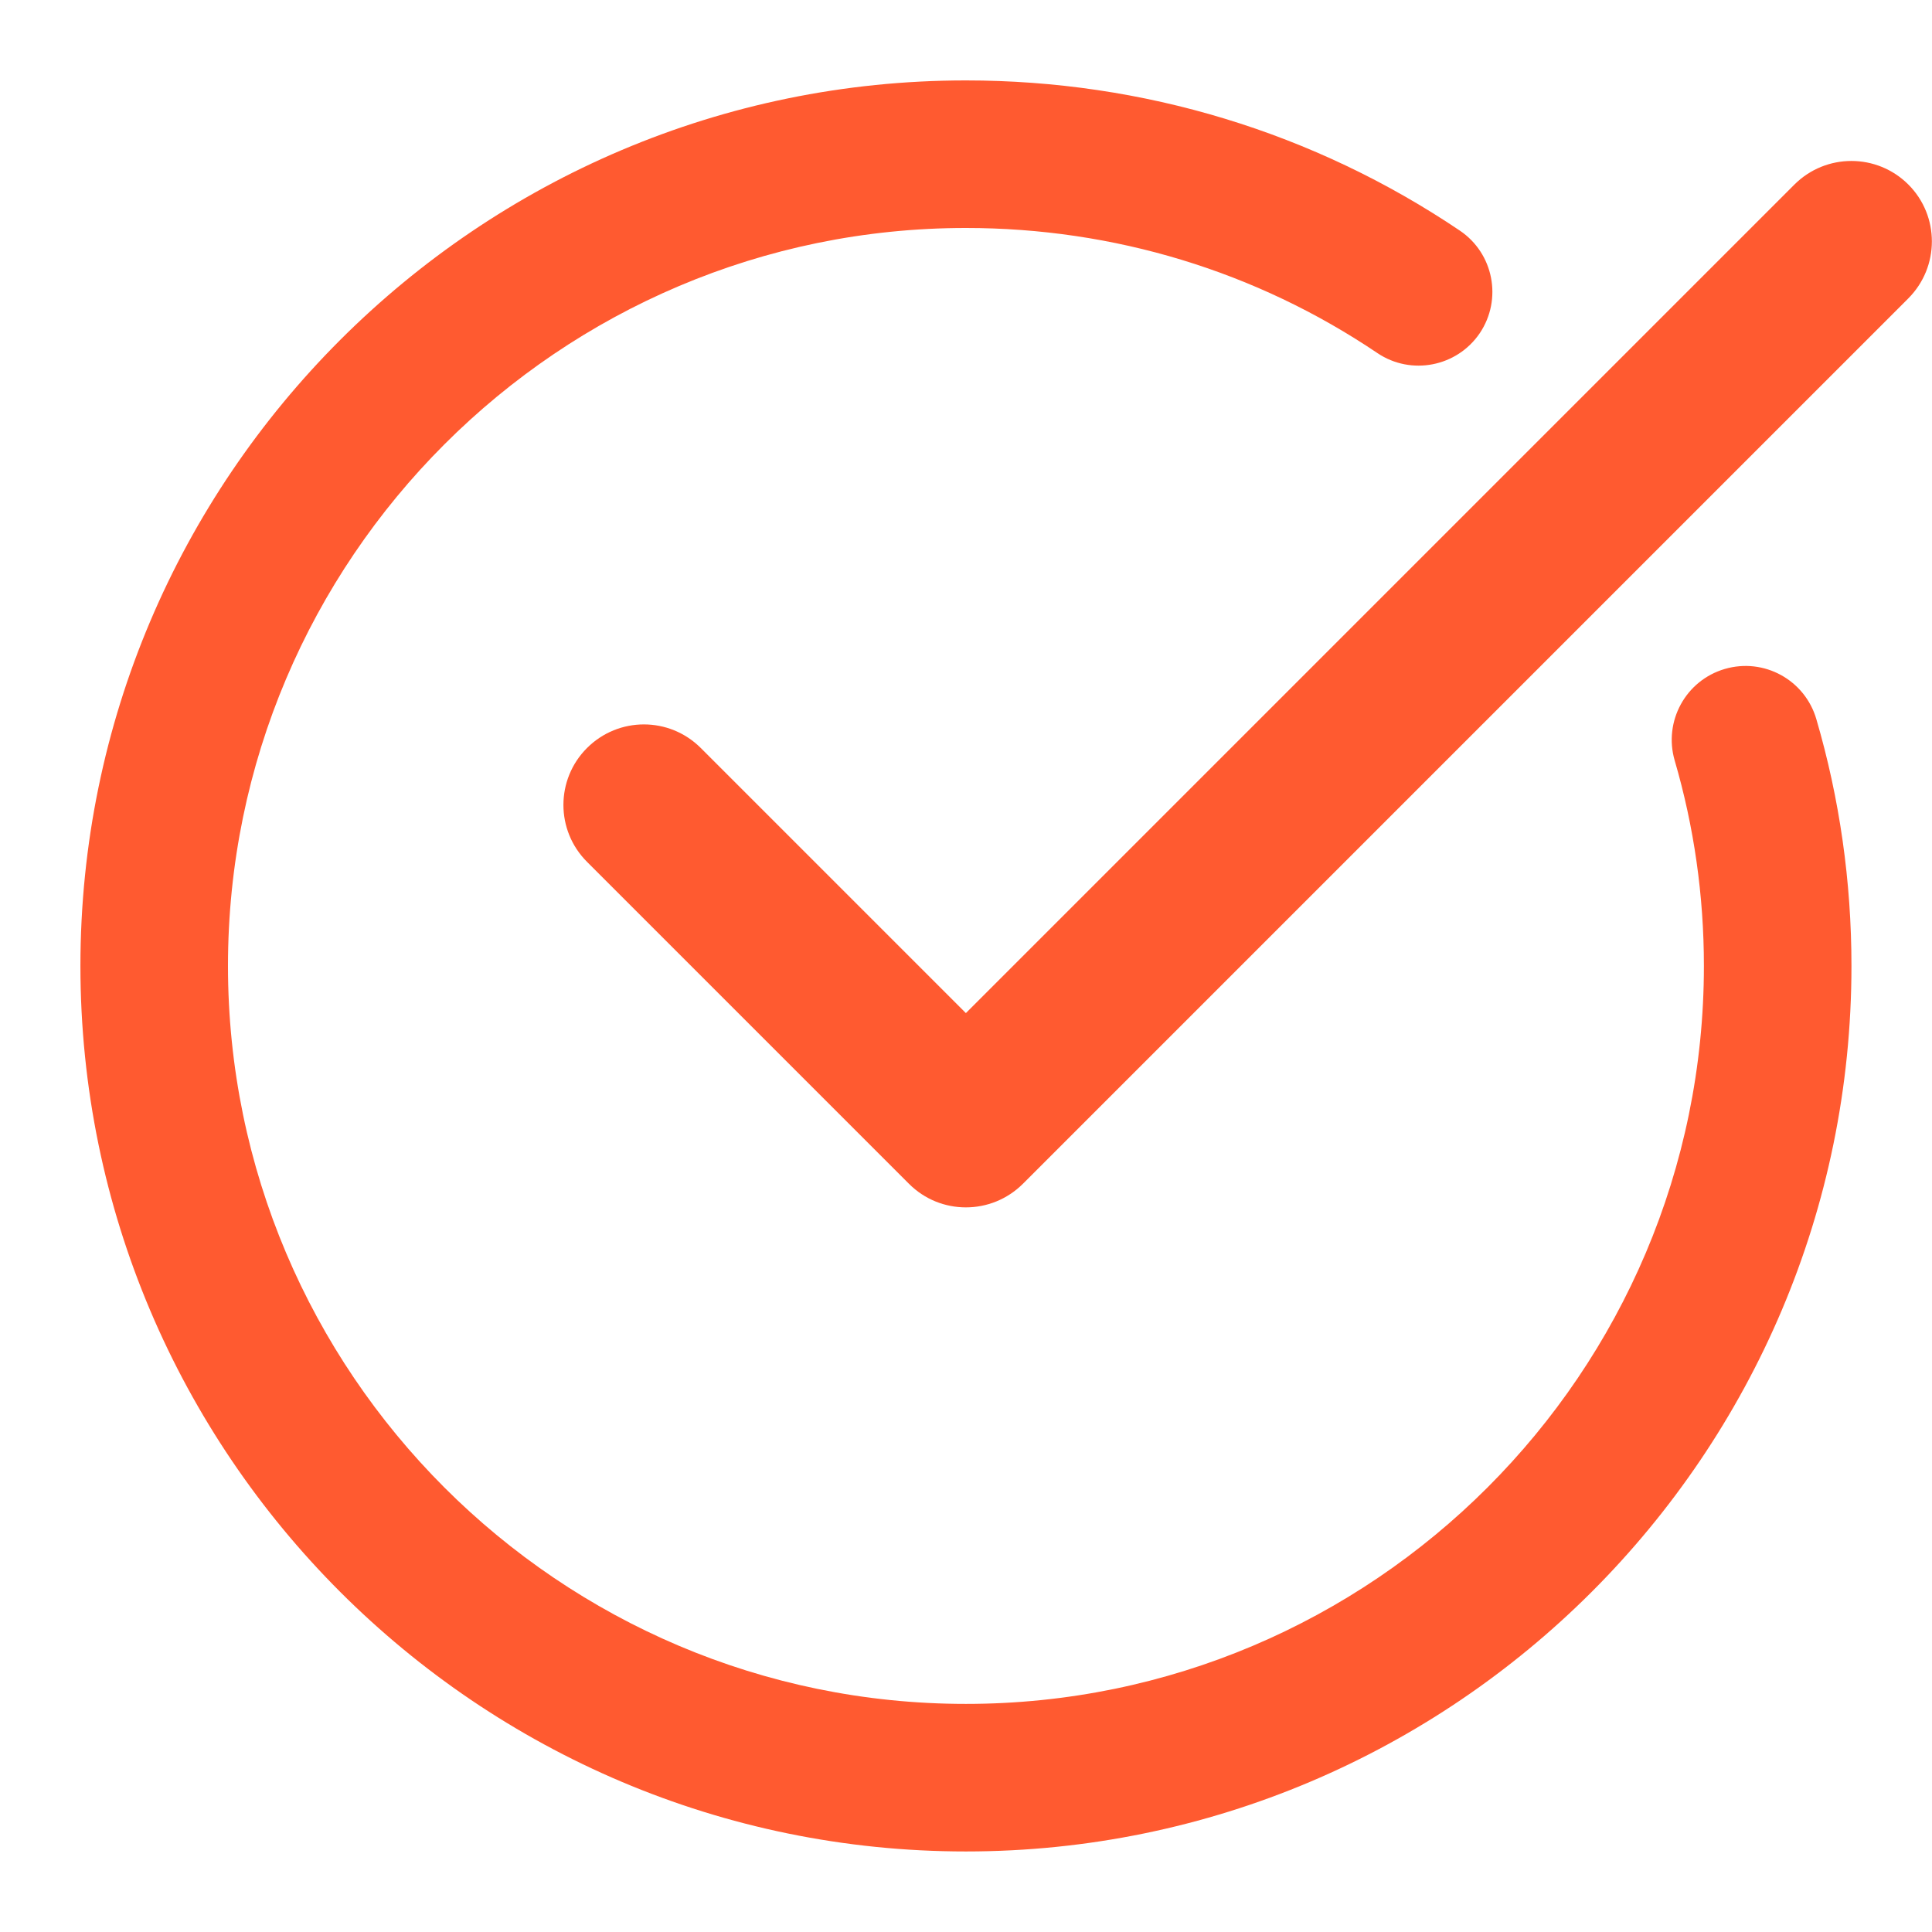
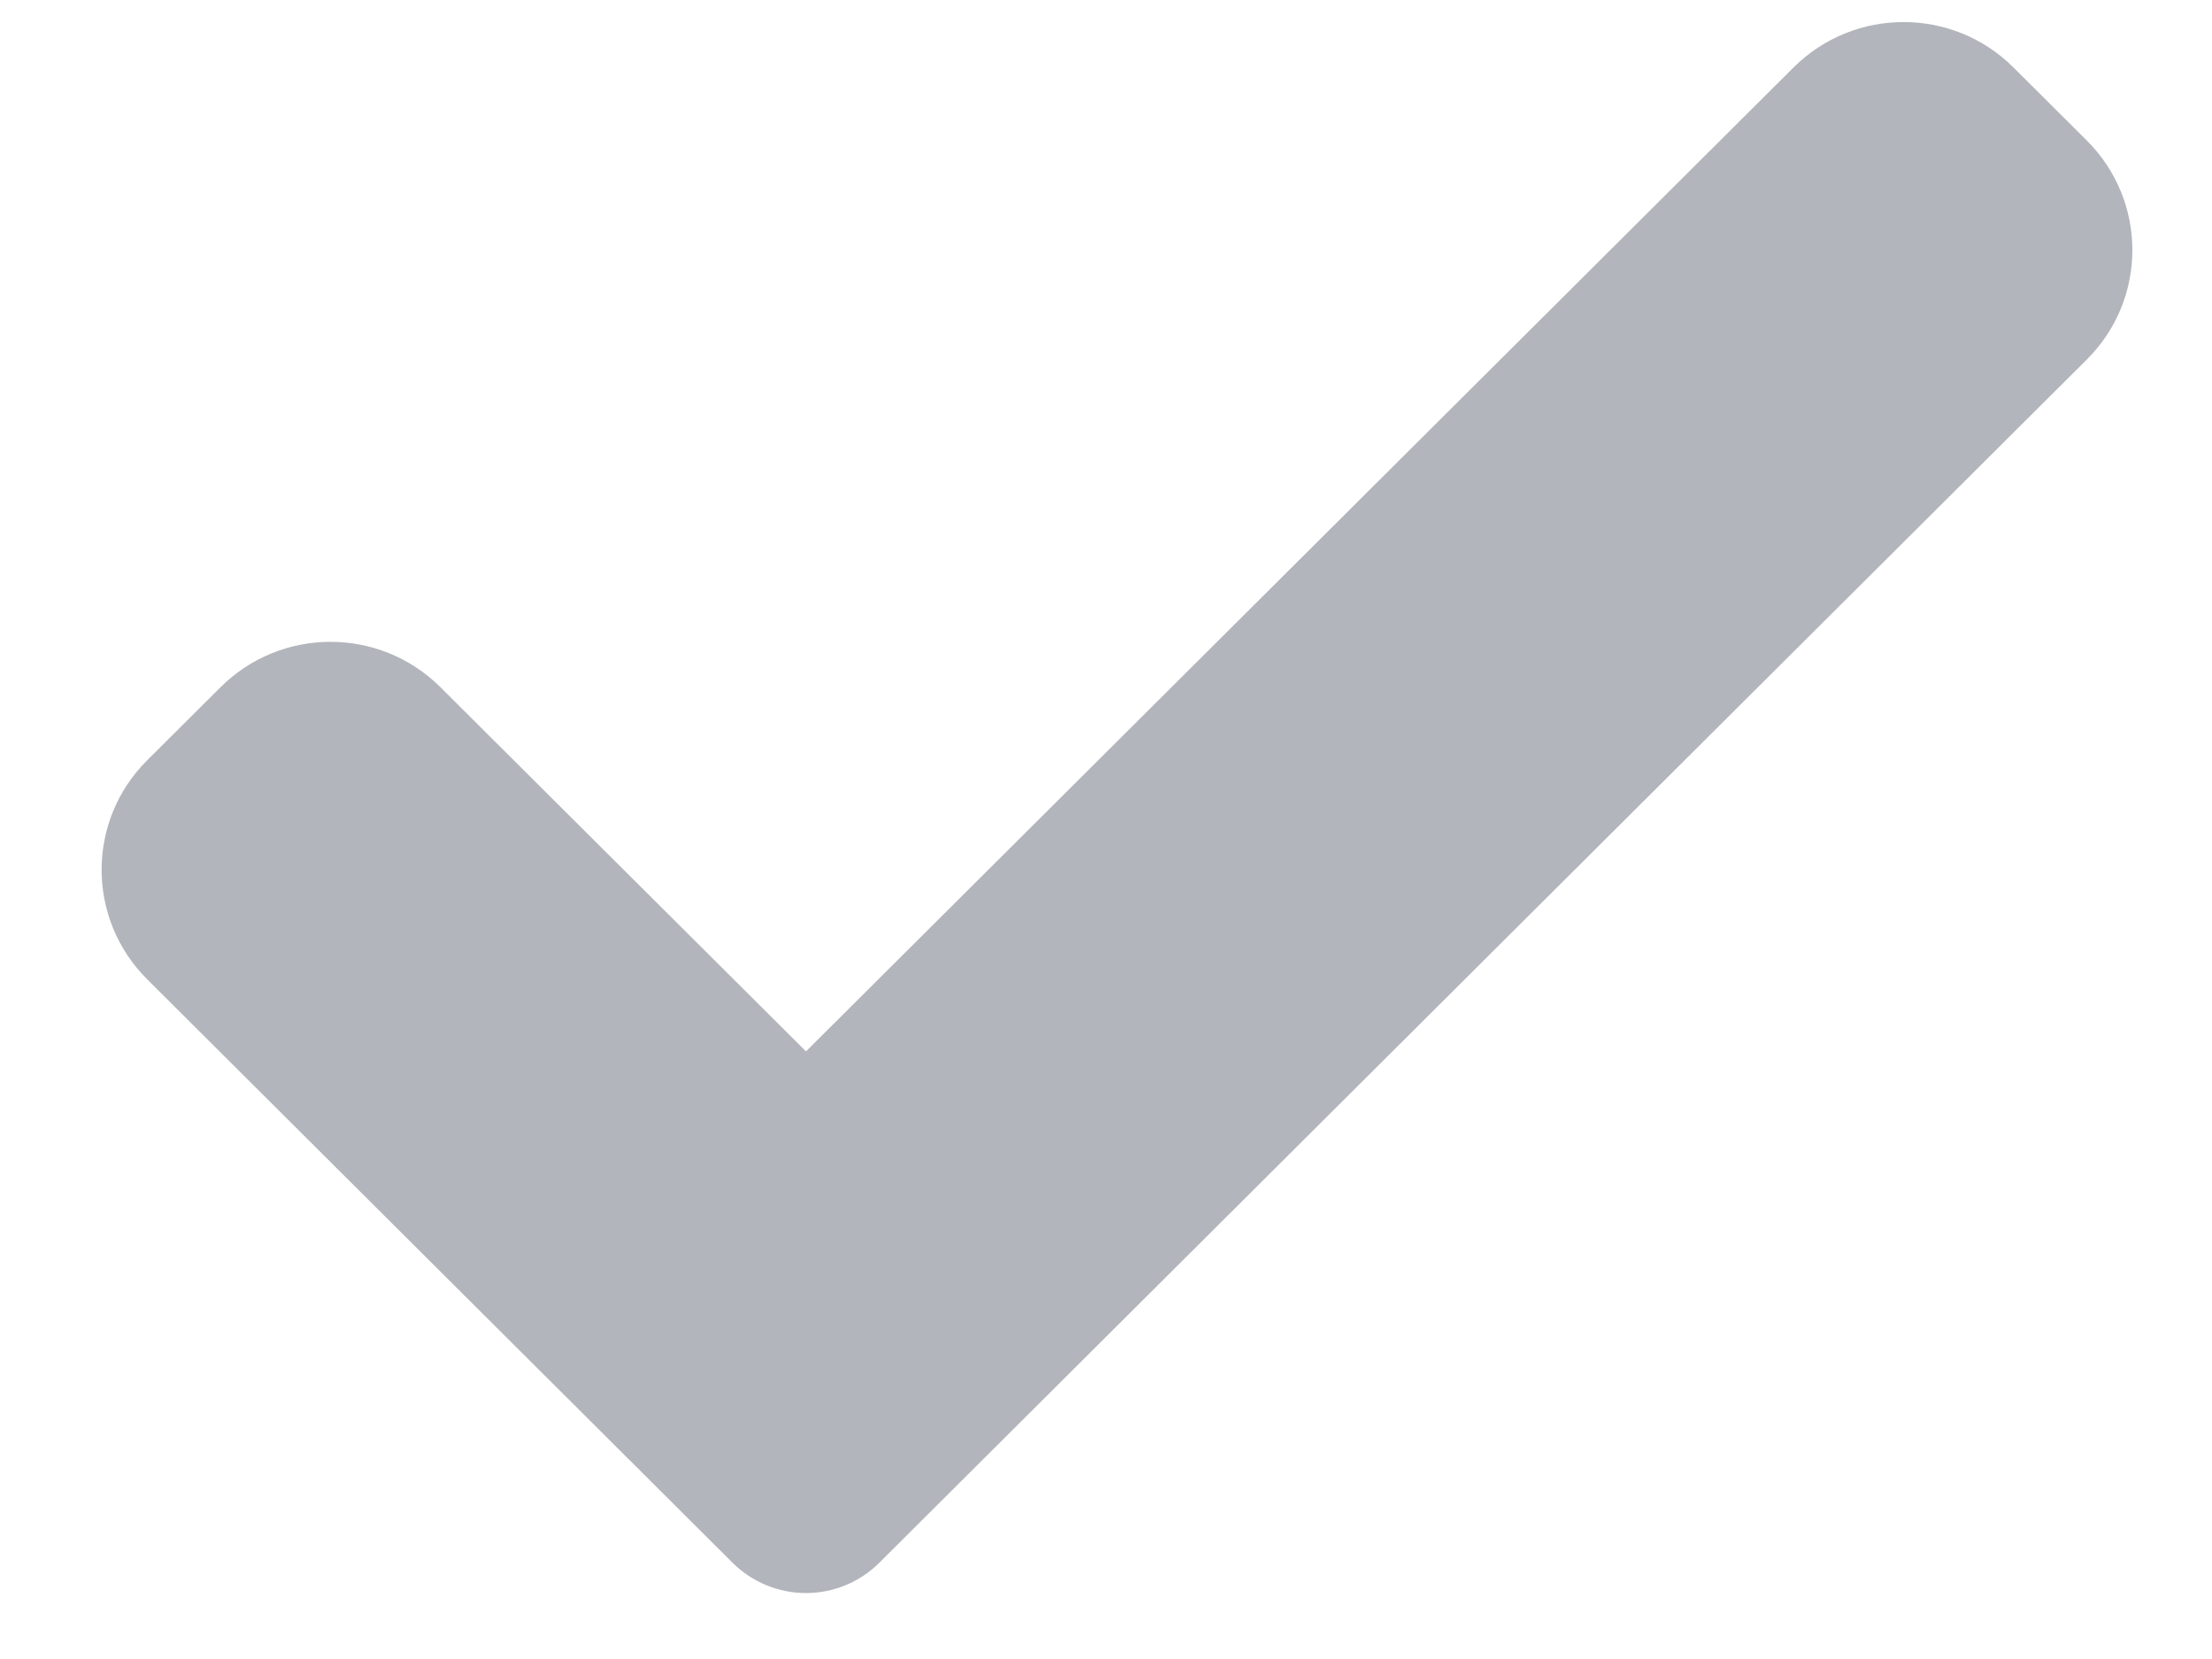
- <svg xmlns="http://www.w3.org/2000/svg" width="16" height="16" viewBox="0 0 16 16" fill="none">
-   <path d="M7.999 15.333C12.043 15.333 15.333 12.043 15.333 7.999C15.333 7.301 15.235 6.614 15.042 5.955C14.947 5.631 14.609 5.445 14.284 5.54C13.96 5.635 13.775 5.974 13.869 6.298C14.029 6.845 14.111 7.418 14.111 7.999C14.111 11.369 11.369 14.111 7.999 14.111C4.63 14.111 1.888 11.369 1.888 7.999C1.888 4.63 4.63 1.888 7.999 1.888C9.224 1.888 10.402 2.246 11.407 2.924C11.686 3.112 12.066 3.038 12.255 2.759C12.443 2.479 12.37 2.099 12.09 1.91C10.883 1.096 9.468 0.666 7.999 0.666C3.956 0.666 0.666 3.956 0.666 7.999C0.666 12.043 3.956 15.333 7.999 15.333Z" fill="#FF5A30" />
-   <path d="M14.861 1.528L7.999 8.39L5.804 6.195C5.543 5.934 5.122 5.934 4.861 6.195C4.601 6.455 4.601 6.877 4.861 7.137L7.528 9.804C7.658 9.934 7.828 9.999 7.999 9.999C8.17 9.999 8.34 9.934 8.471 9.804L15.804 2.471C16.064 2.21 16.064 1.788 15.804 1.528C15.543 1.268 15.122 1.268 14.861 1.528Z" fill="#FF5A30" />
+ <svg xmlns="http://www.w3.org/2000/svg" width="16" height="12" viewBox="0 0 16 12" fill="none">
+   <path d="M6.36 11.304C6.22 11.444 6.028 11.523 5.83 11.523C5.631 11.523 5.44 11.444 5.299 11.304L1.065 7.084C0.625 6.646 0.625 5.936 1.065 5.499L1.595 4.971C2.035 4.533 2.746 4.533 3.186 4.971L5.83 7.605L12.973 0.488C13.413 0.05 14.125 0.05 14.564 0.488L15.094 1.016C15.534 1.454 15.534 2.164 15.094 2.601L6.36 11.304Z" fill="#B2B5BB" />
</svg>
